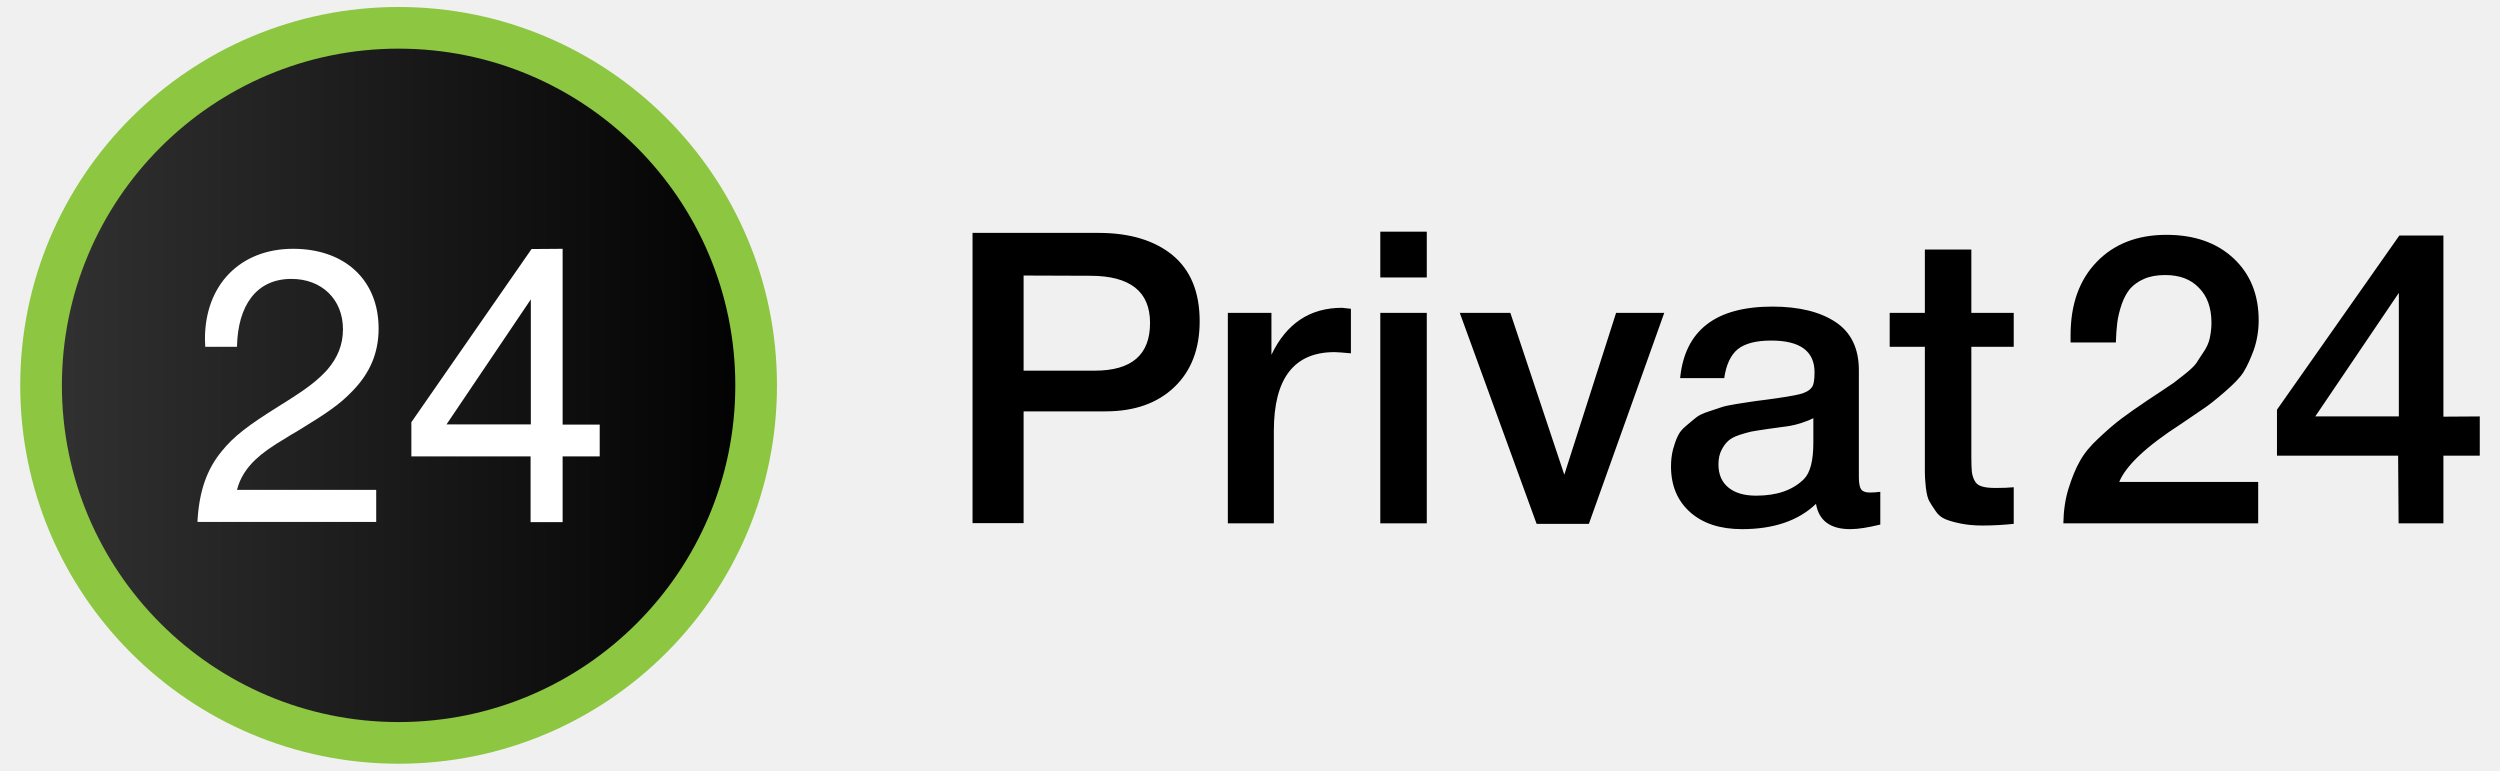
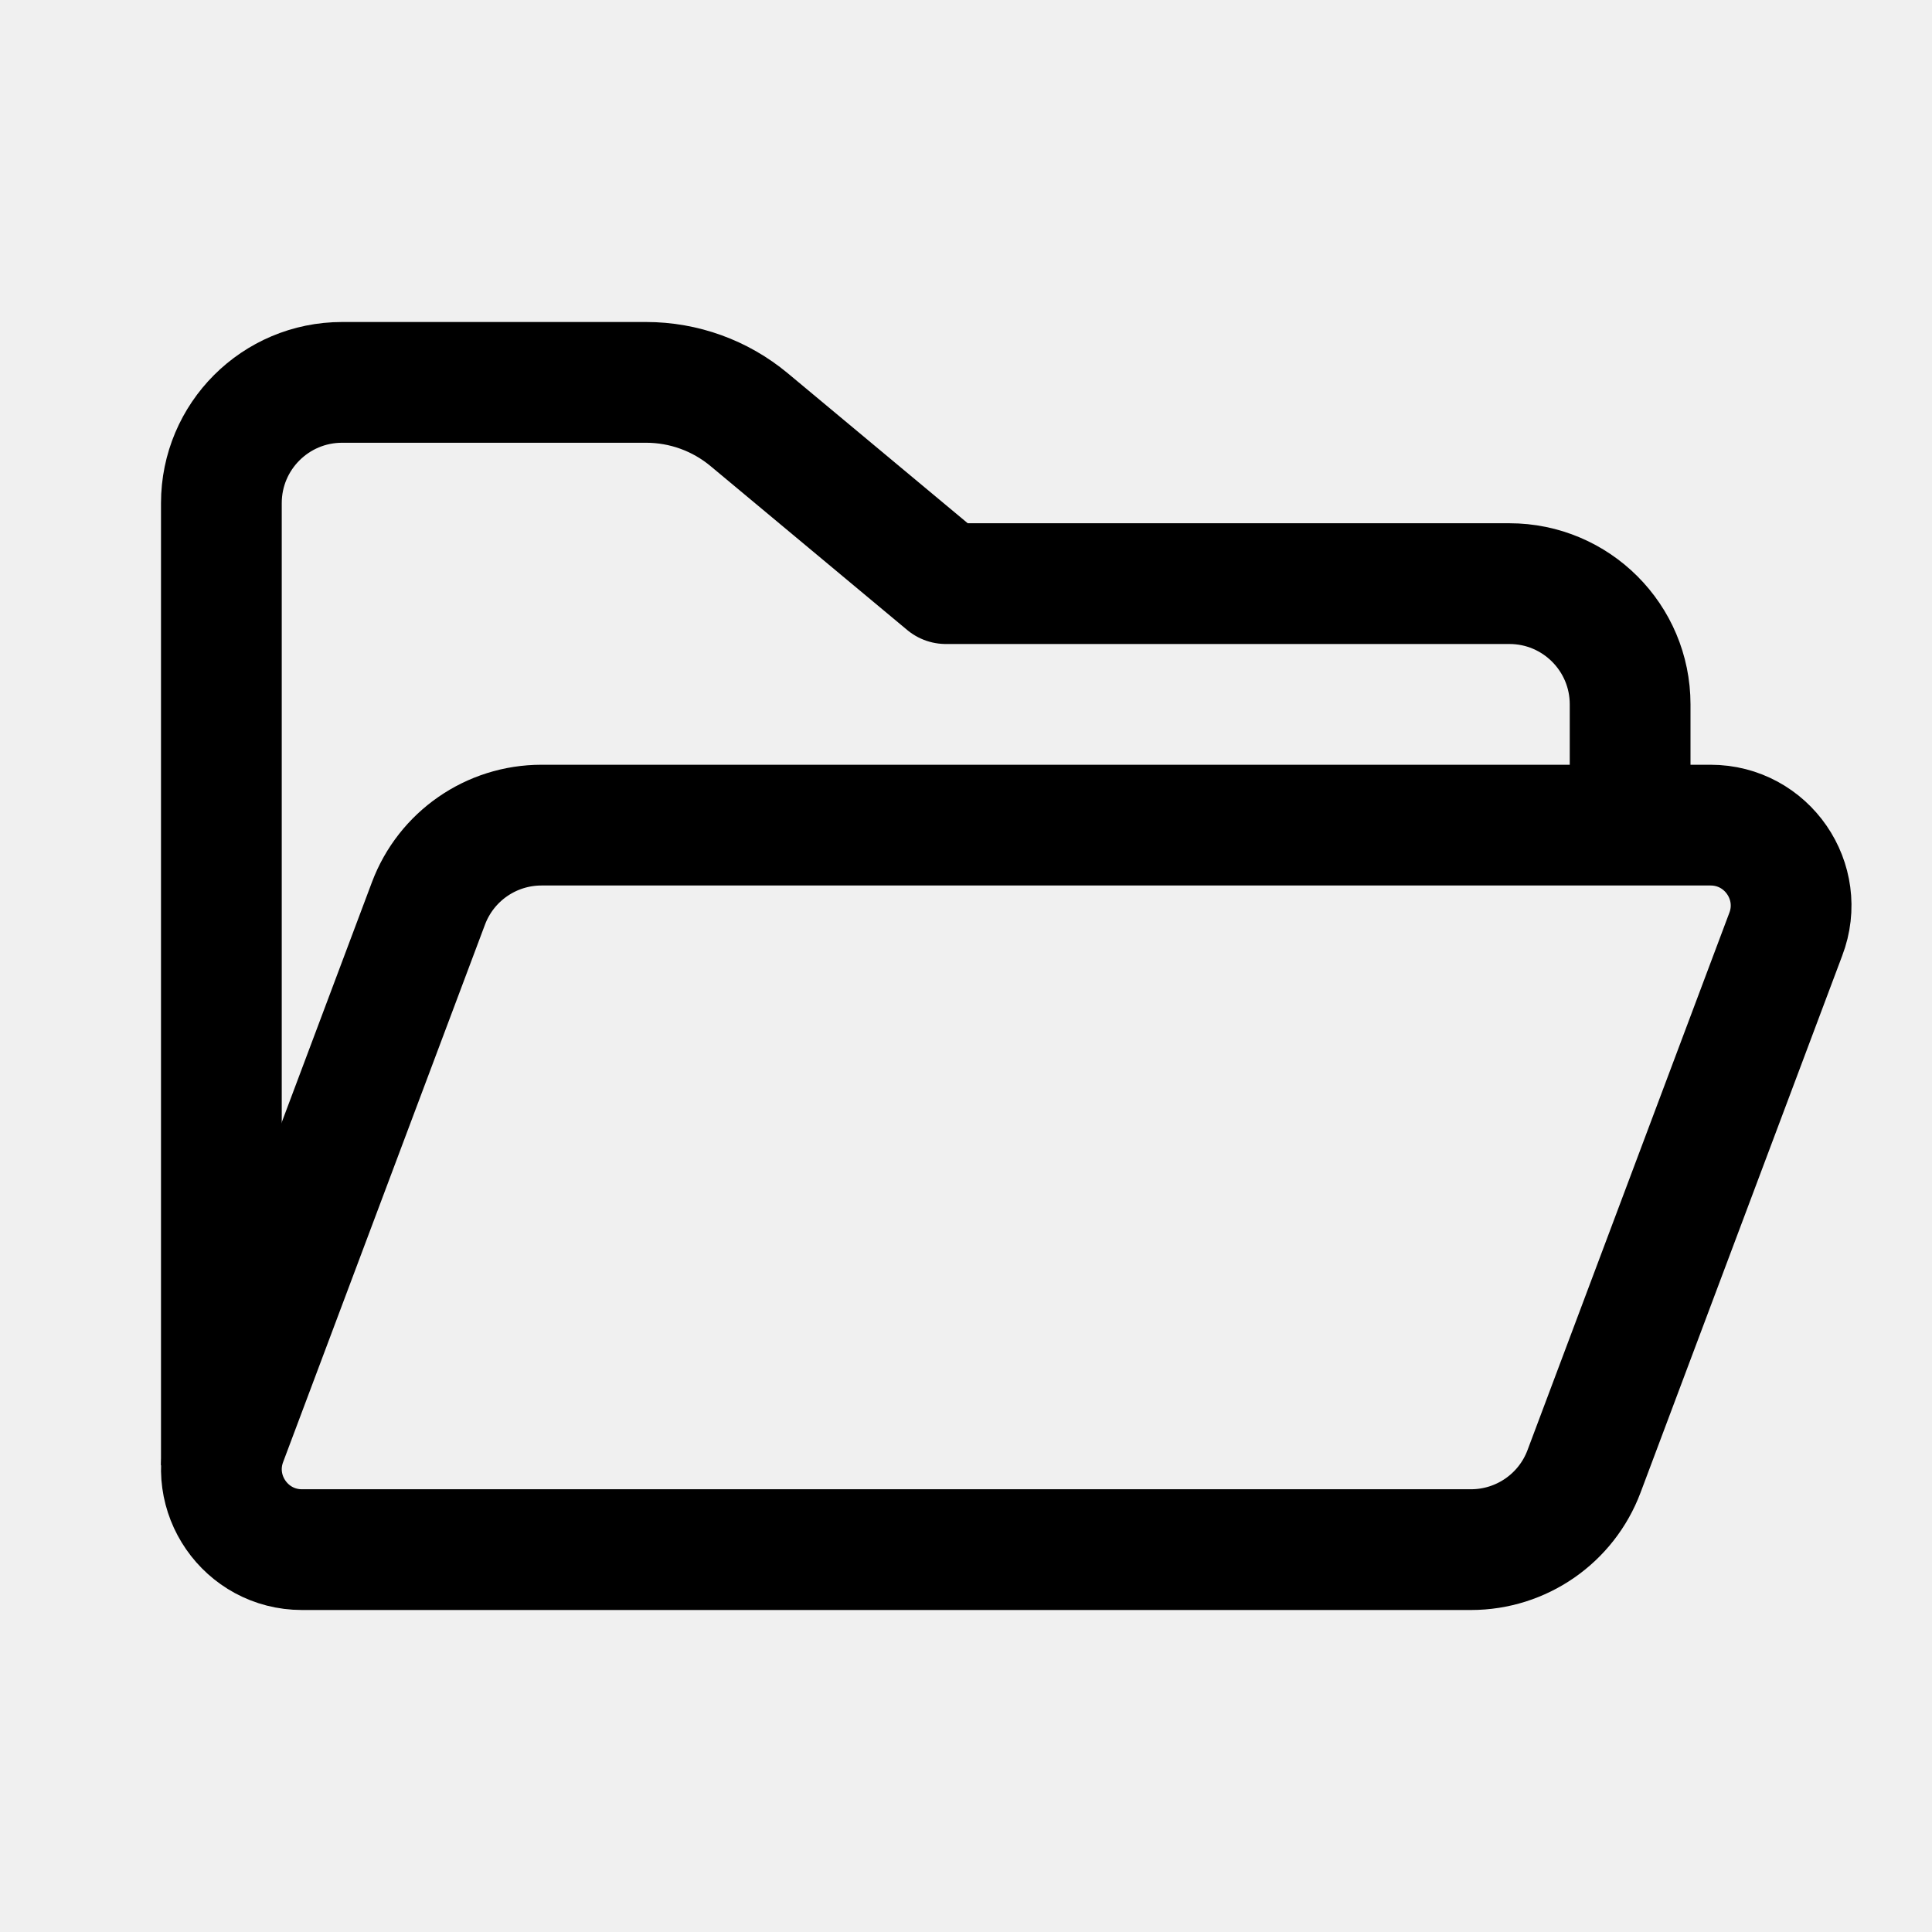
- <svg xmlns="http://www.w3.org/2000/svg" xml:space="preserve" viewBox="0 0 1038 320">
-   <linearGradient id="a" x1="9.4" x2="321.6" y1="838" y2="838" gradientTransform="translate(0 -678)" gradientUnits="userSpaceOnUse">
-     <stop offset="0" style="stop-color:#333" />
-     <stop offset="1" style="stop-color:#000" />
-   </linearGradient>
-   <path d="M165.5 3.9c86.2 0 156.1 69.9 156.1 156.1 0 86.2-69.9 156.1-156.1 156.1C79.3 316.1 9.4 246.2 9.4 160 9.4 73.8 79.3 3.9 165.5 3.9z" style="fill:url(#a)" />
-   <path d="M165.5 2.9C78.8 2.9 8.4 73.2 8.4 160s70.3 157.1 157.1 157.1S322.6 246.8 322.6 160 252.3 2.9 165.5 2.9zm0 296.9c-77.2 0-139.8-62.6-139.8-139.8S88.3 20.2 165.5 20.2 305.3 82.8 305.3 160s-62.6 139.8-139.8 139.8z" style="fill:#8dc641" />
-   <path d="m220.4 124.3-35 51.9h35v-51.9zm13.2-21v73H249v13.2h-15.4v27.3h-13.3v-27.3h-49.5v-14.2l49.9-71.9 12.9-.1zm-77.4 100.2v13.2H82v-.4c.7-12.4 3.9-21.5 10.1-29 5-6.2 11.1-10.8 23.6-18.6 0 0 4.4-2.8 5.7-3.6 6.7-4.3 11-7.7 14.5-11.6 4.3-5 6.5-10.4 6.5-16.8 0-12.4-8.8-20.9-21.4-20.9-14.7 0-22.2 11.2-22.6 27.9v.3H85.2v-.3l-.1-3c0-22.4 14.6-37.4 36.6-37.4 21.5 0 35.5 13 35.5 33.1 0 10.3-3.7 18.6-10.8 25.9-5.3 5.6-10.8 9.3-23.1 16.8-.2.1-.3.2-.5.3-.6.3-3.3 1.9-4 2.4-5.9 3.5-9.5 6-12.7 9-3.9 3.7-6.5 7.8-7.7 12.6h57.8v.1z" style="fill:#fff" />
-   <path d="M403.8 96.7h52.3c13 0 23.2 3.1 30.7 9.2 7.5 6.2 11.3 15.3 11.3 27.5 0 11.5-3.5 20.6-10.5 27.3s-16.5 10.1-28.6 10.1h-34v46.4h-21.2V96.7zm21.2 17.7v39.5h29.5c15.4 0 23-6.6 23-19.8 0-13.1-8.3-19.6-24.9-19.6l-27.6-.1zM560.9 128.2v18.5c-3.4-.3-5.6-.5-6.8-.5-16.8 0-25.2 10.9-25.2 32.7v38.4h-19.1v-87.4h18.1v17.4c6.2-13 16-19.5 29.3-19.5l3.7.4zM592.4 96.2v19h-19.3v-19h19.3zm0 33.7v87.4h-19.3v-87.4h19.3zM606.1 129.9h21l22.4 67.2 21.5-67.2h20l-31.3 87.6H638l-31.9-87.6zM697.6 156.9c2-19.8 14.8-29.6 38.3-29.6 10.9 0 19.7 2.1 26.2 6.4s9.7 11 9.7 20V198c0 2.5.3 4.2.9 5.1.6.9 1.8 1.4 3.6 1.4 1.4 0 2.8-.1 4.4-.3v13.6c-5 1.2-9.1 1.9-12.5 1.9-8.2 0-13-3.5-14.2-10.5-7.3 7-17.6 10.5-30.7 10.5-9 0-16.2-2.3-21.5-7s-8-11-8-19.1c0-2.5.3-4.8.8-6.9.6-2.1 1.2-4 2-5.6.7-1.6 1.9-3 3.6-4.4 1.6-1.4 3-2.5 4.1-3.4s2.8-1.7 5.3-2.5l5.4-1.8c1.2-.4 3.2-.8 6.2-1.3 2.9-.4 4.9-.8 5.8-.9 1-.2 3-.4 6-.8 6.9-.9 11.6-1.7 14.1-2.3s4.2-1.6 5.1-2.8c.8-.9 1.2-3 1.2-6.3 0-8.8-6-13.2-18-13.2-6.3 0-10.9 1.2-13.9 3.6-2.9 2.4-4.8 6.4-5.6 12h-18.3v-.1zm55.5 16.6c-1.5.8-3.2 1.5-5.1 2.1-1.9.6-3.5 1-4.7 1.2s-3 .4-5.6.8c-2.5.3-4.2.6-5 .7-2.4.3-4.2.7-5.6.9-1.4.3-3 .8-5 1.4-2 .7-3.5 1.5-4.6 2.5s-2 2.3-2.8 3.9c-.8 1.6-1.2 3.6-1.2 5.8 0 4.2 1.4 7.4 4.1 9.6 2.8 2.3 6.6 3.4 11.6 3.4 8.6 0 15.2-2.3 19.8-6.9 2.6-2.6 3.9-7.6 3.9-15.1v-10.3h.2zM836.1 129.9V144h-17.6v46c0 2.7.1 4.6.2 5.7.1 1.1.4 2.3 1 3.6s1.6 2.2 3 2.6c1.4.5 3.4.7 5.8.7 3.2 0 5.7-.1 7.6-.3v15.2c-3.8.4-8.2.7-13 .7-3.4 0-6.4-.3-8.9-.8s-4.7-1.1-6.4-1.8-3.1-1.8-4.2-3.5c-1.1-1.6-2-3-2.6-4.1s-1.1-3-1.4-5.7c-.3-2.7-.4-4.8-.4-6.2V144h-14.6v-14.1h14.6v-26.3h19.3v26.3h17.6zM937.6 200.2v17.1h-80.9c.1-5.3.8-10.2 2.2-14.6 1.4-4.4 2.9-8.2 4.7-11.3 1.7-3.1 4.3-6.3 7.8-9.5 3.4-3.2 6.5-5.9 9.3-8s6.6-4.8 11.4-8c.3-.2 2-1.3 5-3.3s4.8-3.2 5.5-3.7 2.2-1.7 4.6-3.6c2.4-1.9 3.9-3.4 4.7-4.5.7-1.1 1.7-2.7 3-4.6 1.3-1.9 2.2-3.9 2.6-5.8.4-2 .7-4.1.7-6.3 0-6.2-1.7-11.1-5.2-14.6-3.4-3.6-8.1-5.3-14-5.3-3.4 0-6.3.5-8.8 1.6s-4.4 2.5-5.8 4.1c-1.4 1.7-2.6 3.9-3.5 6.5-.9 2.7-1.5 5.2-1.8 7.5-.3 2.4-.5 5.1-.6 8.3h-18.8v-3c0-12.8 3.6-22.9 10.8-30.4s16.9-11.3 29-11.3c11.5 0 20.8 3.2 27.8 9.7s10.5 15.1 10.5 25.8c0 4.3-.7 8.4-2 12.2-1.4 3.8-2.8 6.9-4.3 9.3-1.5 2.4-4.2 5.1-7.9 8.3s-6.5 5.4-8.3 6.6c-1.8 1.2-5.1 3.5-10 6.8-14.1 9.1-22.6 17.1-25.4 23.9h57.7v.1zM1029.6 172.9v16.3h-15.1v28.1h-18.6l-.2-28.1h-50.3v-19.1l50.8-72.3h18.3V173l15.1-.1zm-33.6 0v-51.3l-34.7 51.3H996z" />
+ <svg xmlns="http://www.w3.org/2000/svg" version="1.1" id="Layer_1" x="0px" y="0px" viewBox="0 0 48 48" style="enable-background:new 0 0 48 48;stroke:#000;" xml:space="preserve">
+   <path style="fill:none;stroke-width:3;stroke-linejoin:round;stroke-miterlimit:10;" d="M5.5,36.406V12.5  c0-1.657,1.343-3,3-3h7.552c0.936,0,1.842,0.328,2.561,0.927L23.5,14.5h14c1.657,0,3,1.343,3,3v3" />
+   <path style="fill:none;stroke-width:3;stroke-linejoin:round;stroke-miterlimit:10;" d="M42.498,20.5H13.453  c-1.25,0-2.369,0.775-2.808,1.945L5.63,35.797C5.138,37.104,6.105,38.5,7.502,38.5h29.045c1.25,0,2.369-0.775,2.808-1.945  l5.011-13.341C44.867,21.905,43.9,20.5,42.498,20.5z" />
</svg>
